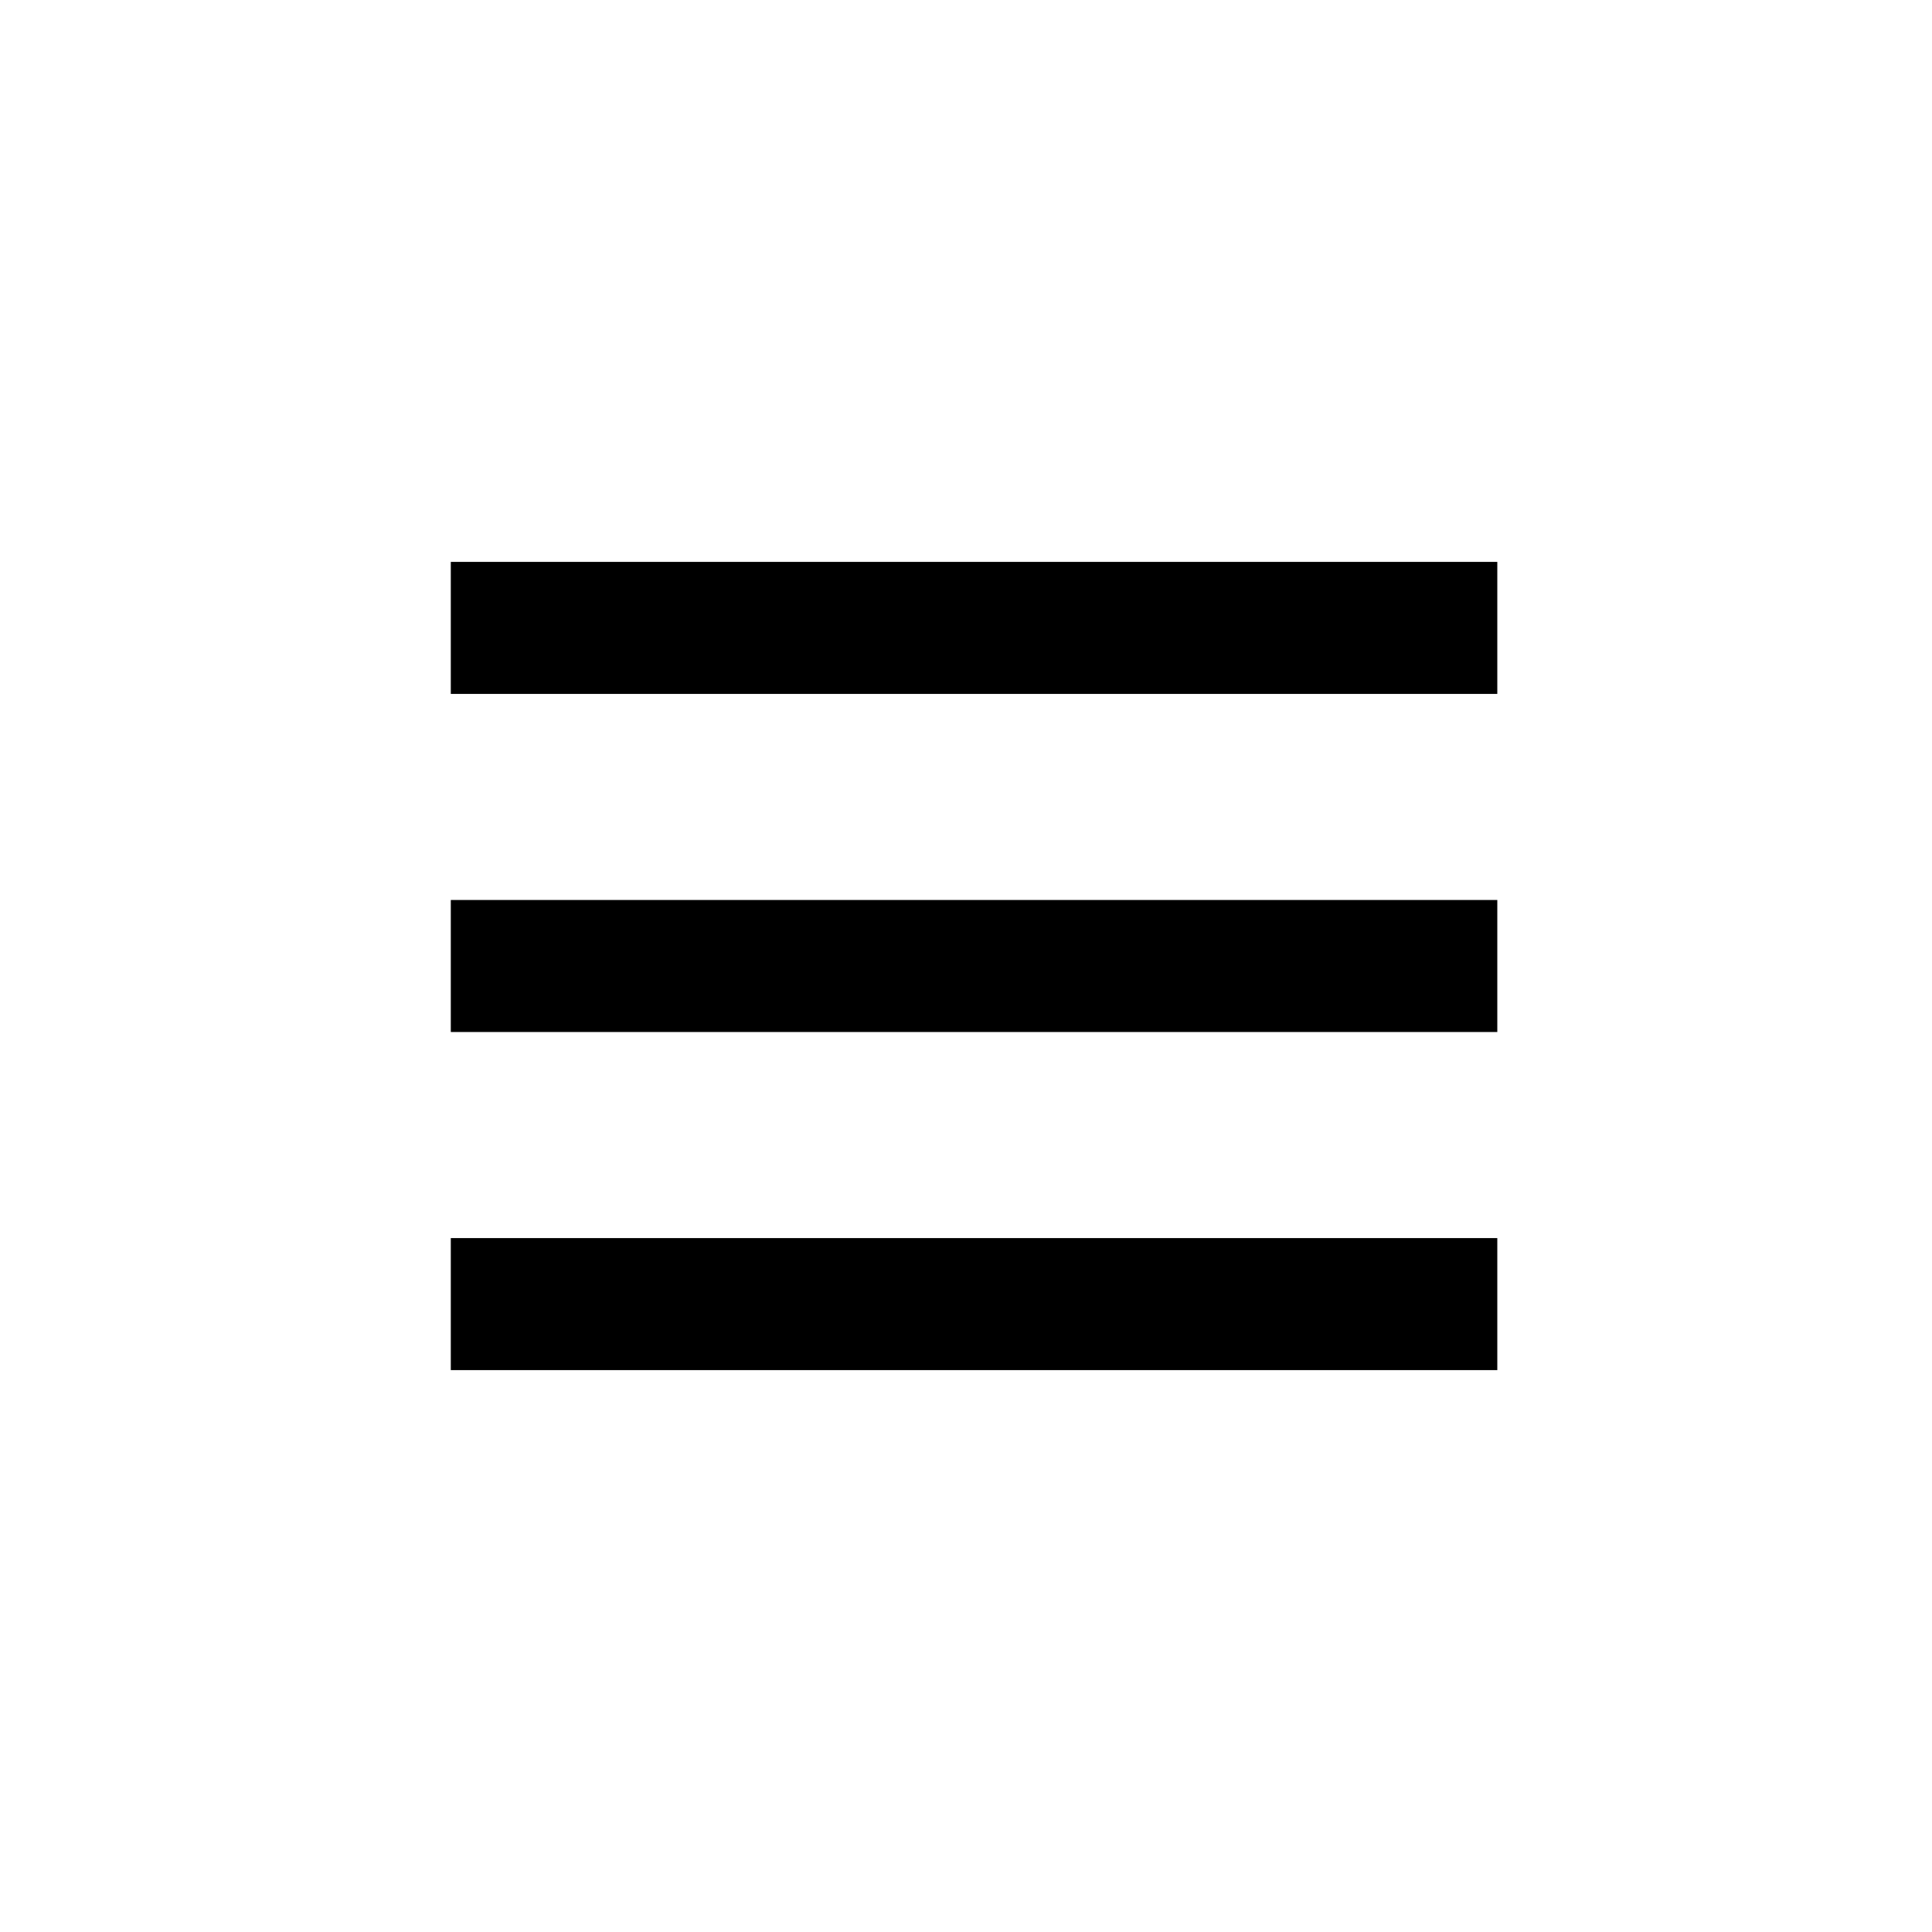
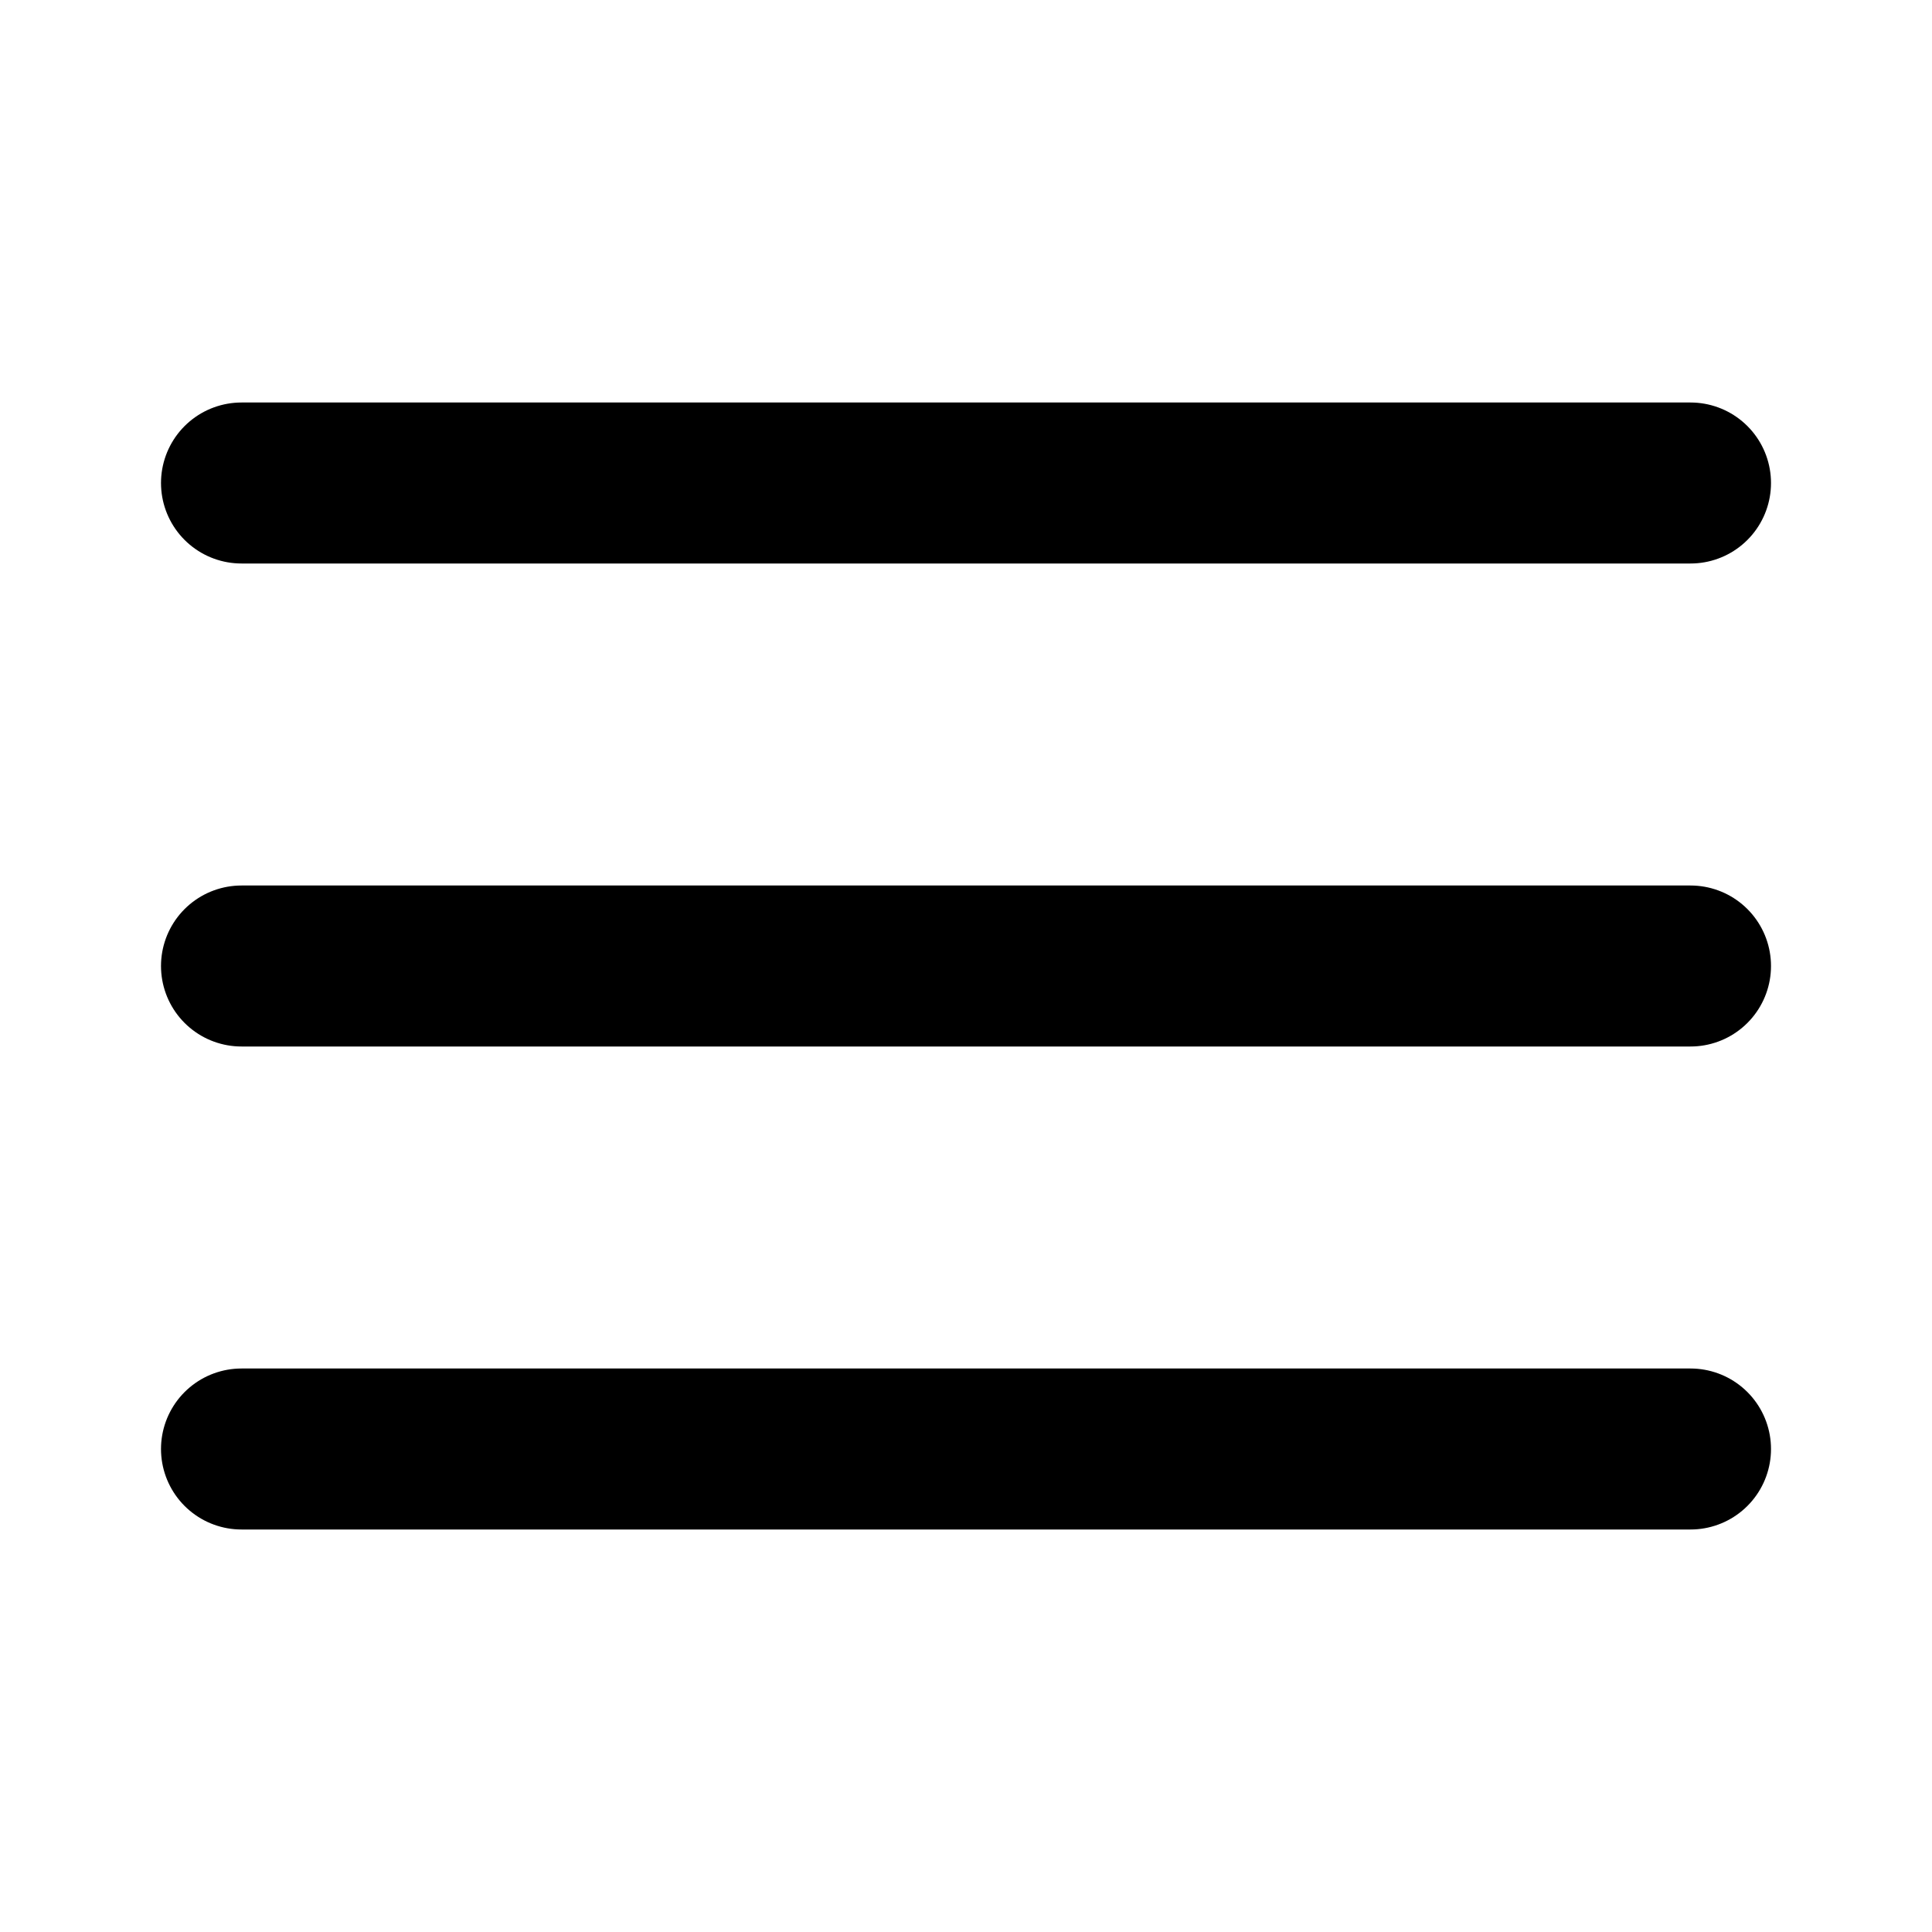
- <svg xmlns="http://www.w3.org/2000/svg" width="20" height="20" fill="none" stroke="#000000" stroke-linecap="round" stroke-linejoin="round" stroke-width="2" version="1.1" viewBox="0 0 24 24">
-   <g stroke-linecap="butt" stroke-linejoin="miter" stroke-width="1.64">
-     <line x1="5.6" x2="18.6" y1="7.8" y2="7.8" />
-     <line x1="5.6" x2="18.6" y1="12" y2="12" />
-     <line x1="5.6" x2="18.6" y1="16.2" y2="16.2" />
-   </g>
+ <svg xmlns="http://www.w3.org/2000/svg" width="20" height="20" viewBox="0 0 24 24" fill="none" stroke="#000000" stroke-width="2" stroke-linecap="round" stroke-linejoin="round">
+   <line x1="3" y1="12" x2="21" y2="12" />
+   <line x1="3" y1="6" x2="21" y2="6" />
+   <line x1="3" y1="18" x2="21" y2="18" />
</svg>
